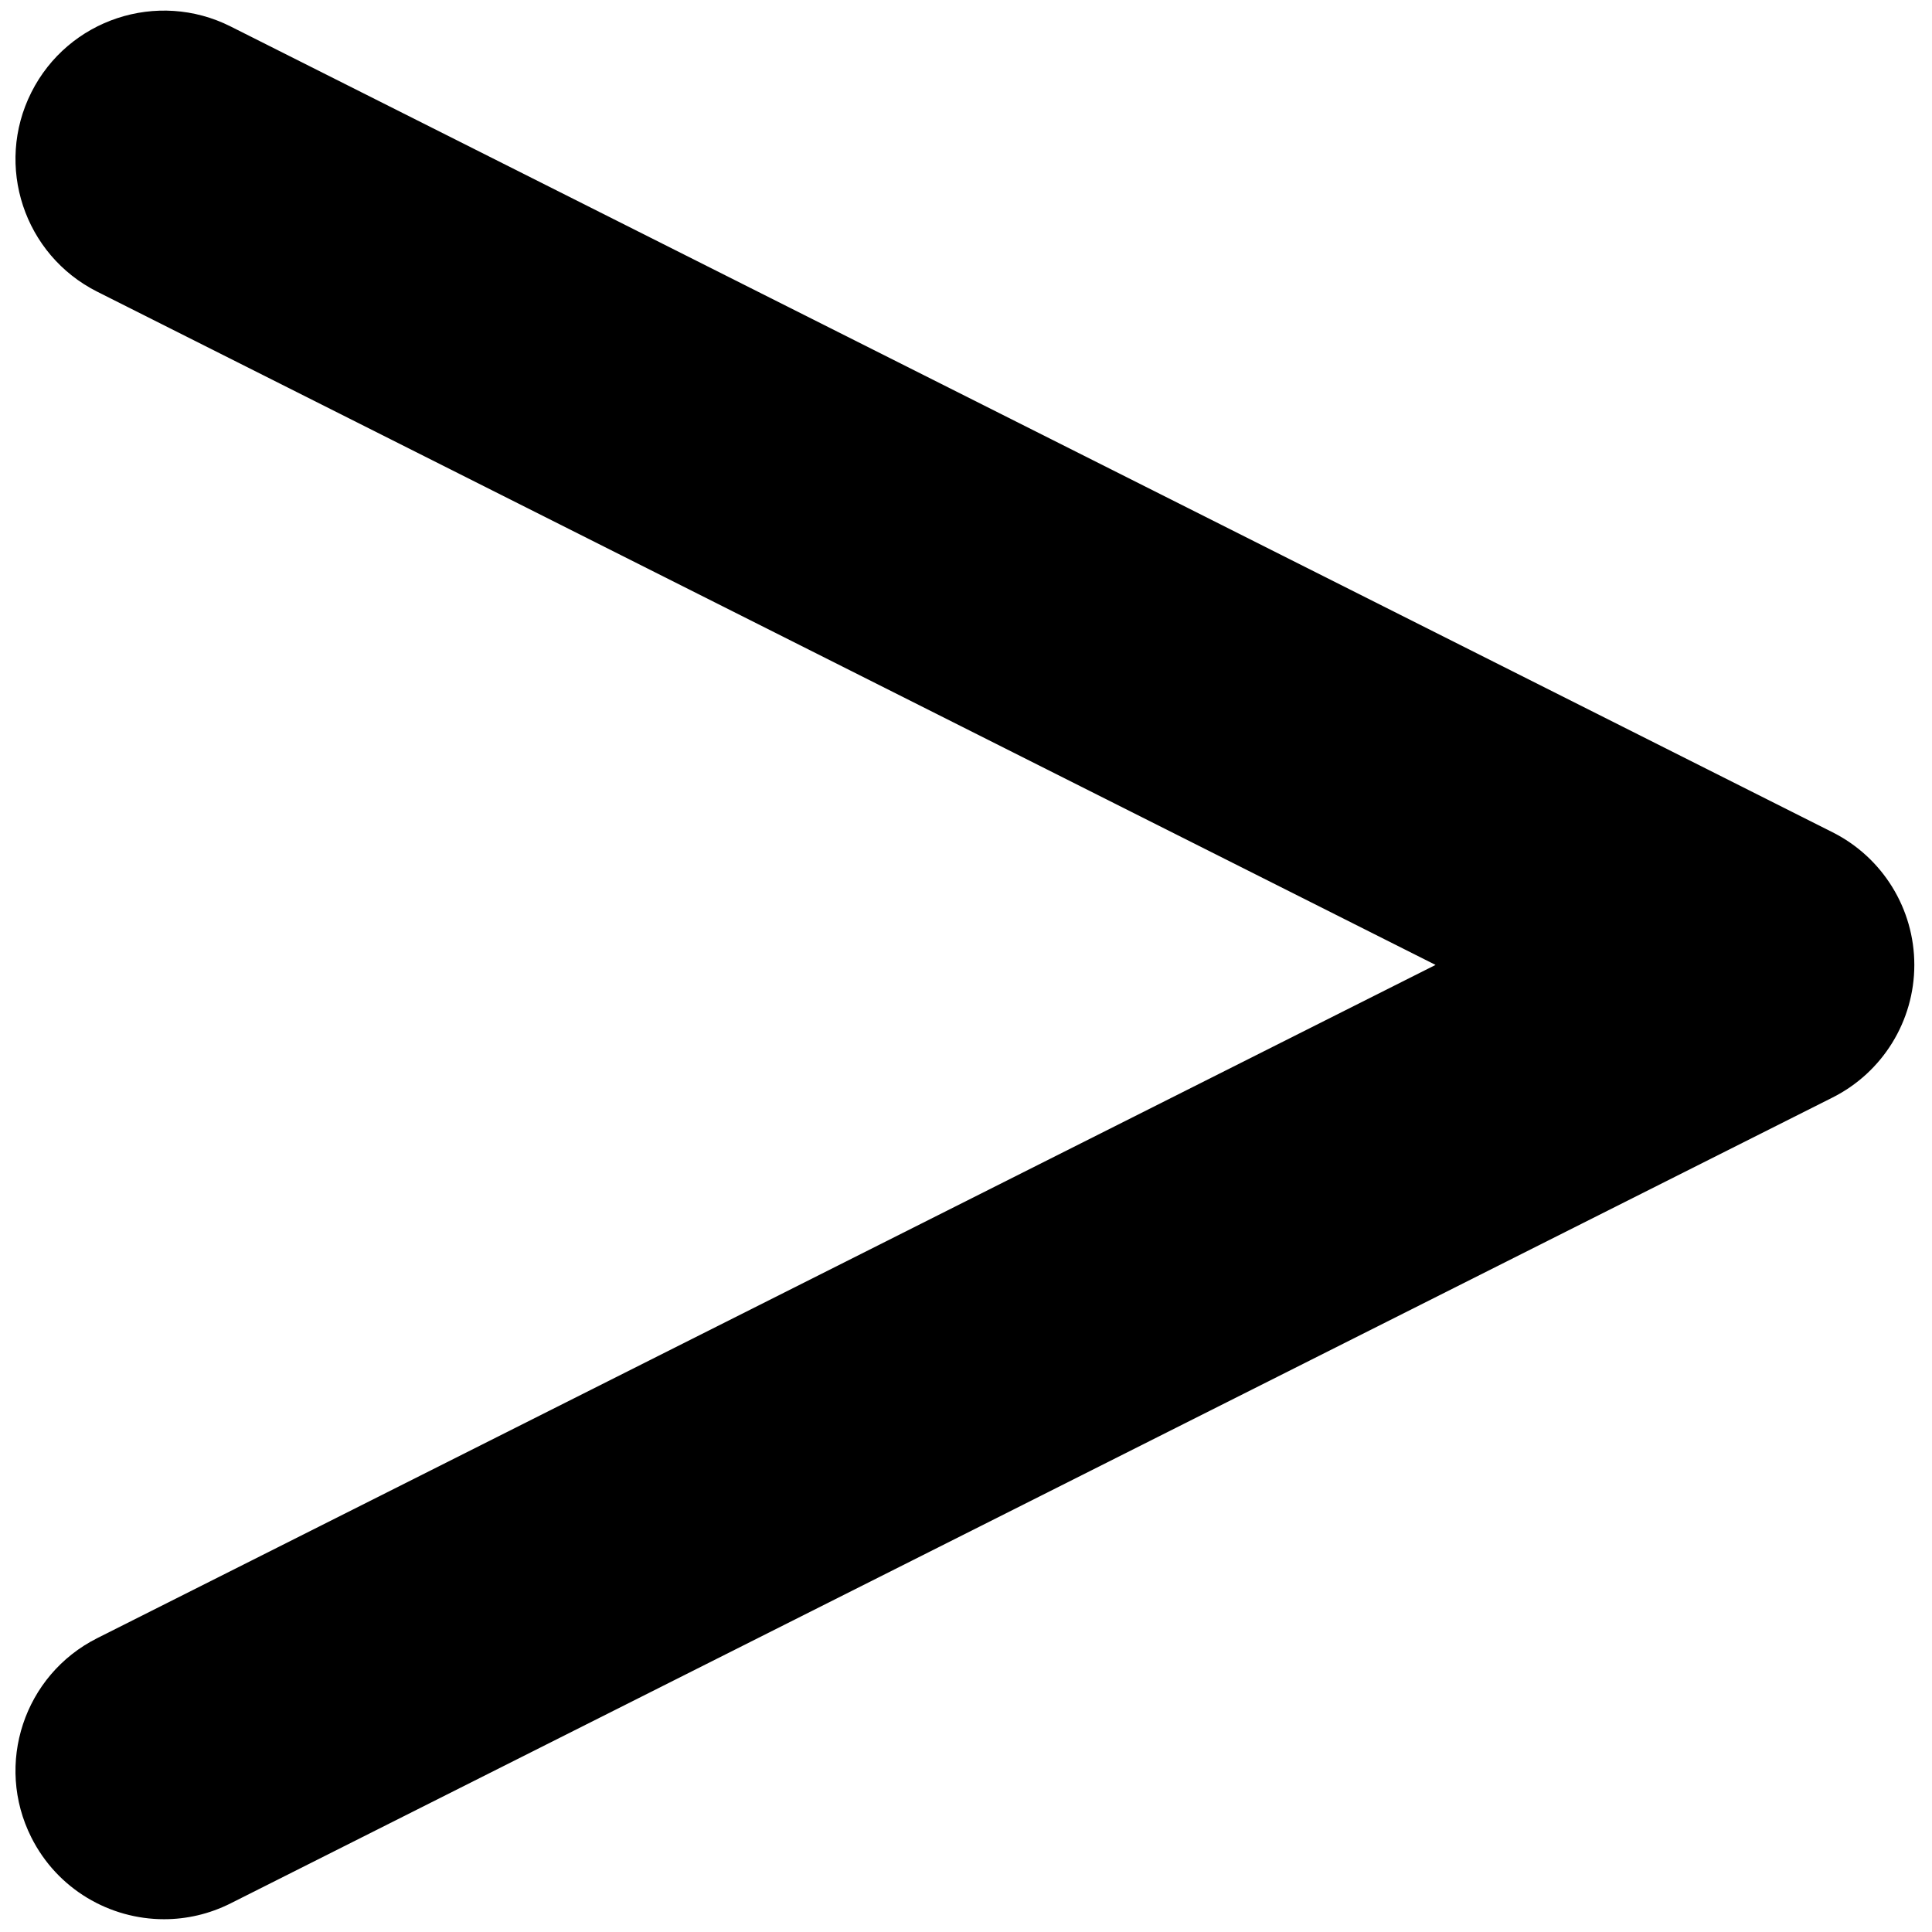
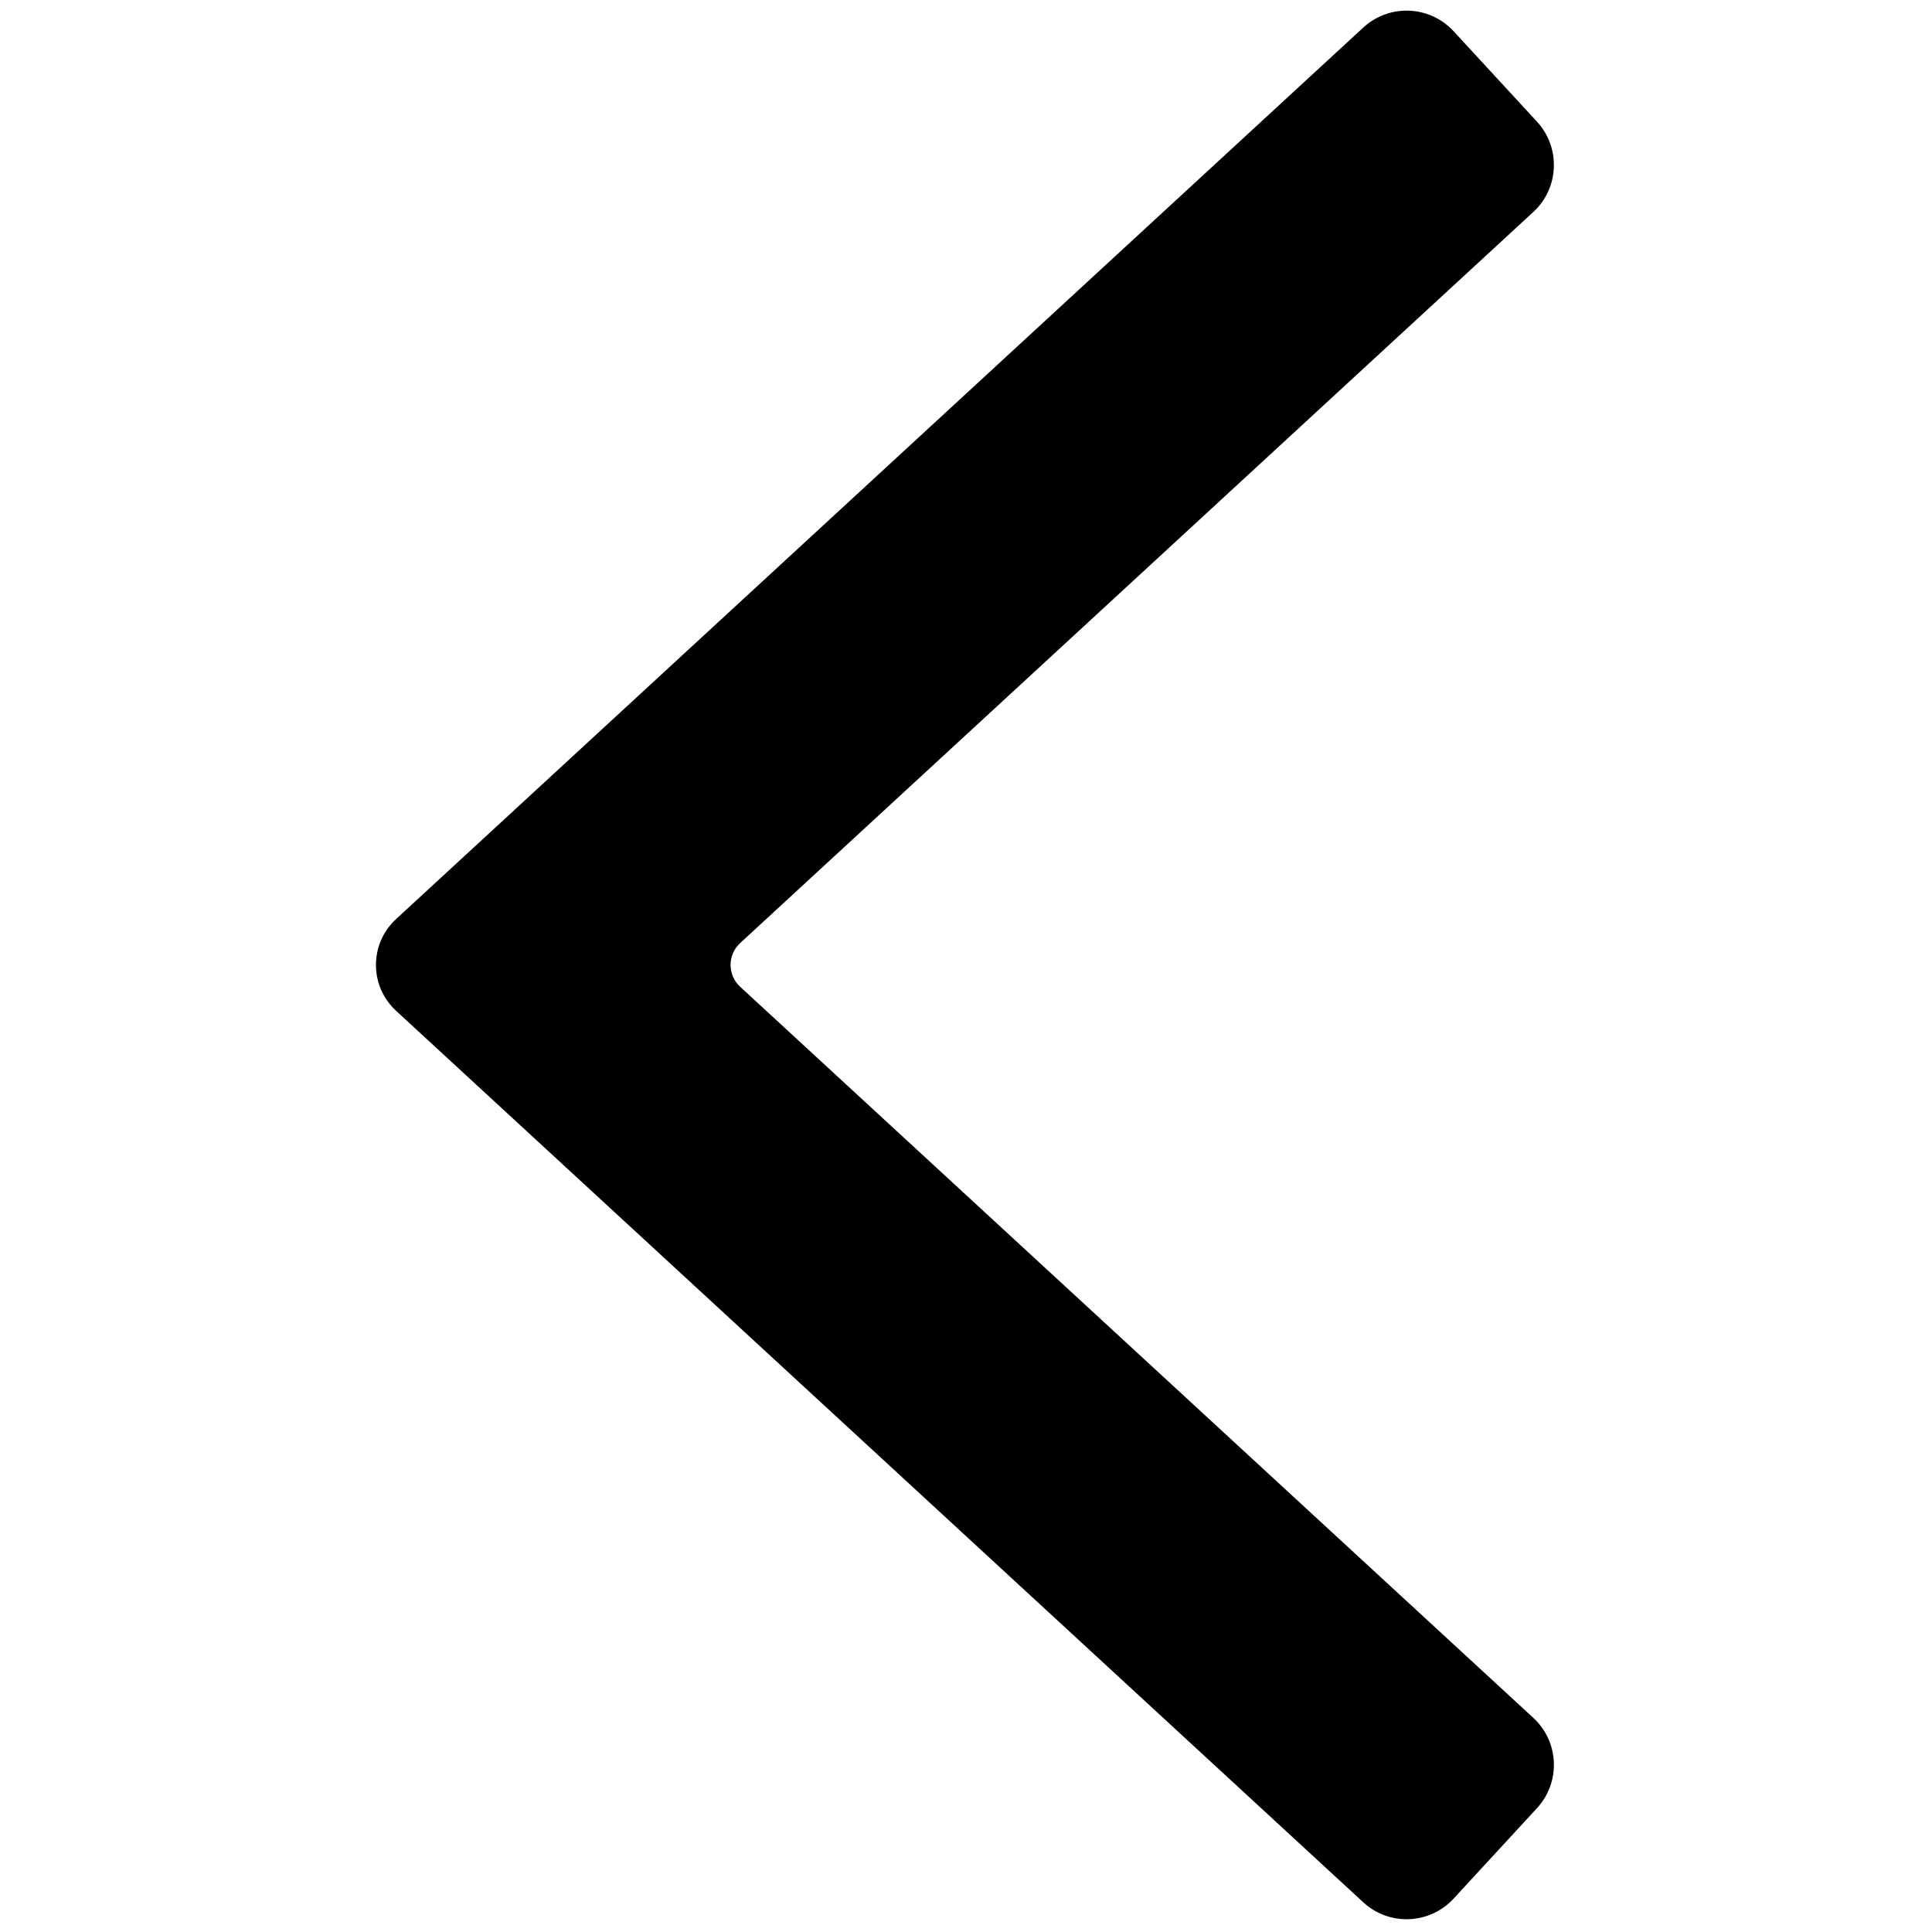
<svg xmlns="http://www.w3.org/2000/svg" version="1.1" width="256" height="256" viewBox="0 0 256 256" xml:space="preserve">
  <g style="stroke: none; stroke-width: 0; stroke-dasharray: none; stroke-linecap: butt; stroke-linejoin: miter; stroke-miterlimit: 10; fill: none; fill-rule: nonzero; opacity: 1;" transform="translate(1.406593 1.406593) scale(2.81 2.81)">
-     <path d="M 7.236 90 c -2.561 0 -5.029 -1.412 -6.259 -3.856 c -1.737 -3.453 -0.346 -7.661 3.108 -9.398 L 67.193 45 L 4.085 13.255 C 0.632 11.518 -0.76 7.31 0.977 3.856 c 1.737 -3.454 5.945 -4.846 9.399 -3.108 l 75.539 37.998 c 2.363 1.189 3.854 3.608 3.854 6.253 s -1.491 5.064 -3.854 6.253 L 10.376 89.251 C 9.367 89.759 8.294 90 7.236 90 z" style="stroke: none; stroke-width: 1; stroke-dasharray: none; stroke-linecap: butt; stroke-linejoin: miter; stroke-miterlimit: 10; fill: rgb(0,0,0); fill-rule: nonzero; opacity: 1;" transform=" matrix(1 0 0 1 0 0) " stroke-linecap="round" />
+     <path d="M 68.045 89.028 l 3.93 -4.264 c 1.129 -1.225 1.051 -3.132 -0.174 -4.261 l -37.4 -34.473 c -0.602 -0.555 -0.602 -1.505 0 -2.06 l 37.4 -34.473 c 1.225 -1.129 1.302 -3.037 0.174 -4.261 l -3.93 -4.263 c -1.129 -1.225 -3.037 -1.302 -4.261 -0.174 l -45.609 42.04 c -1.263 1.164 -1.263 3.159 0 4.323 l 45.609 42.04 C 65.008 90.331 66.916 90.253 68.045 89.028 z" style="stroke: none; stroke-width: 1; stroke-dasharray: none; stroke-linecap: butt; stroke-linejoin: miter; stroke-miterlimit: 10; fill: rgb(0,0,0); fill-rule: nonzero; opacity: 1;" transform=" matrix(1 0 0 1 0 0) " stroke-linecap="round" />
  </g>
</svg>
